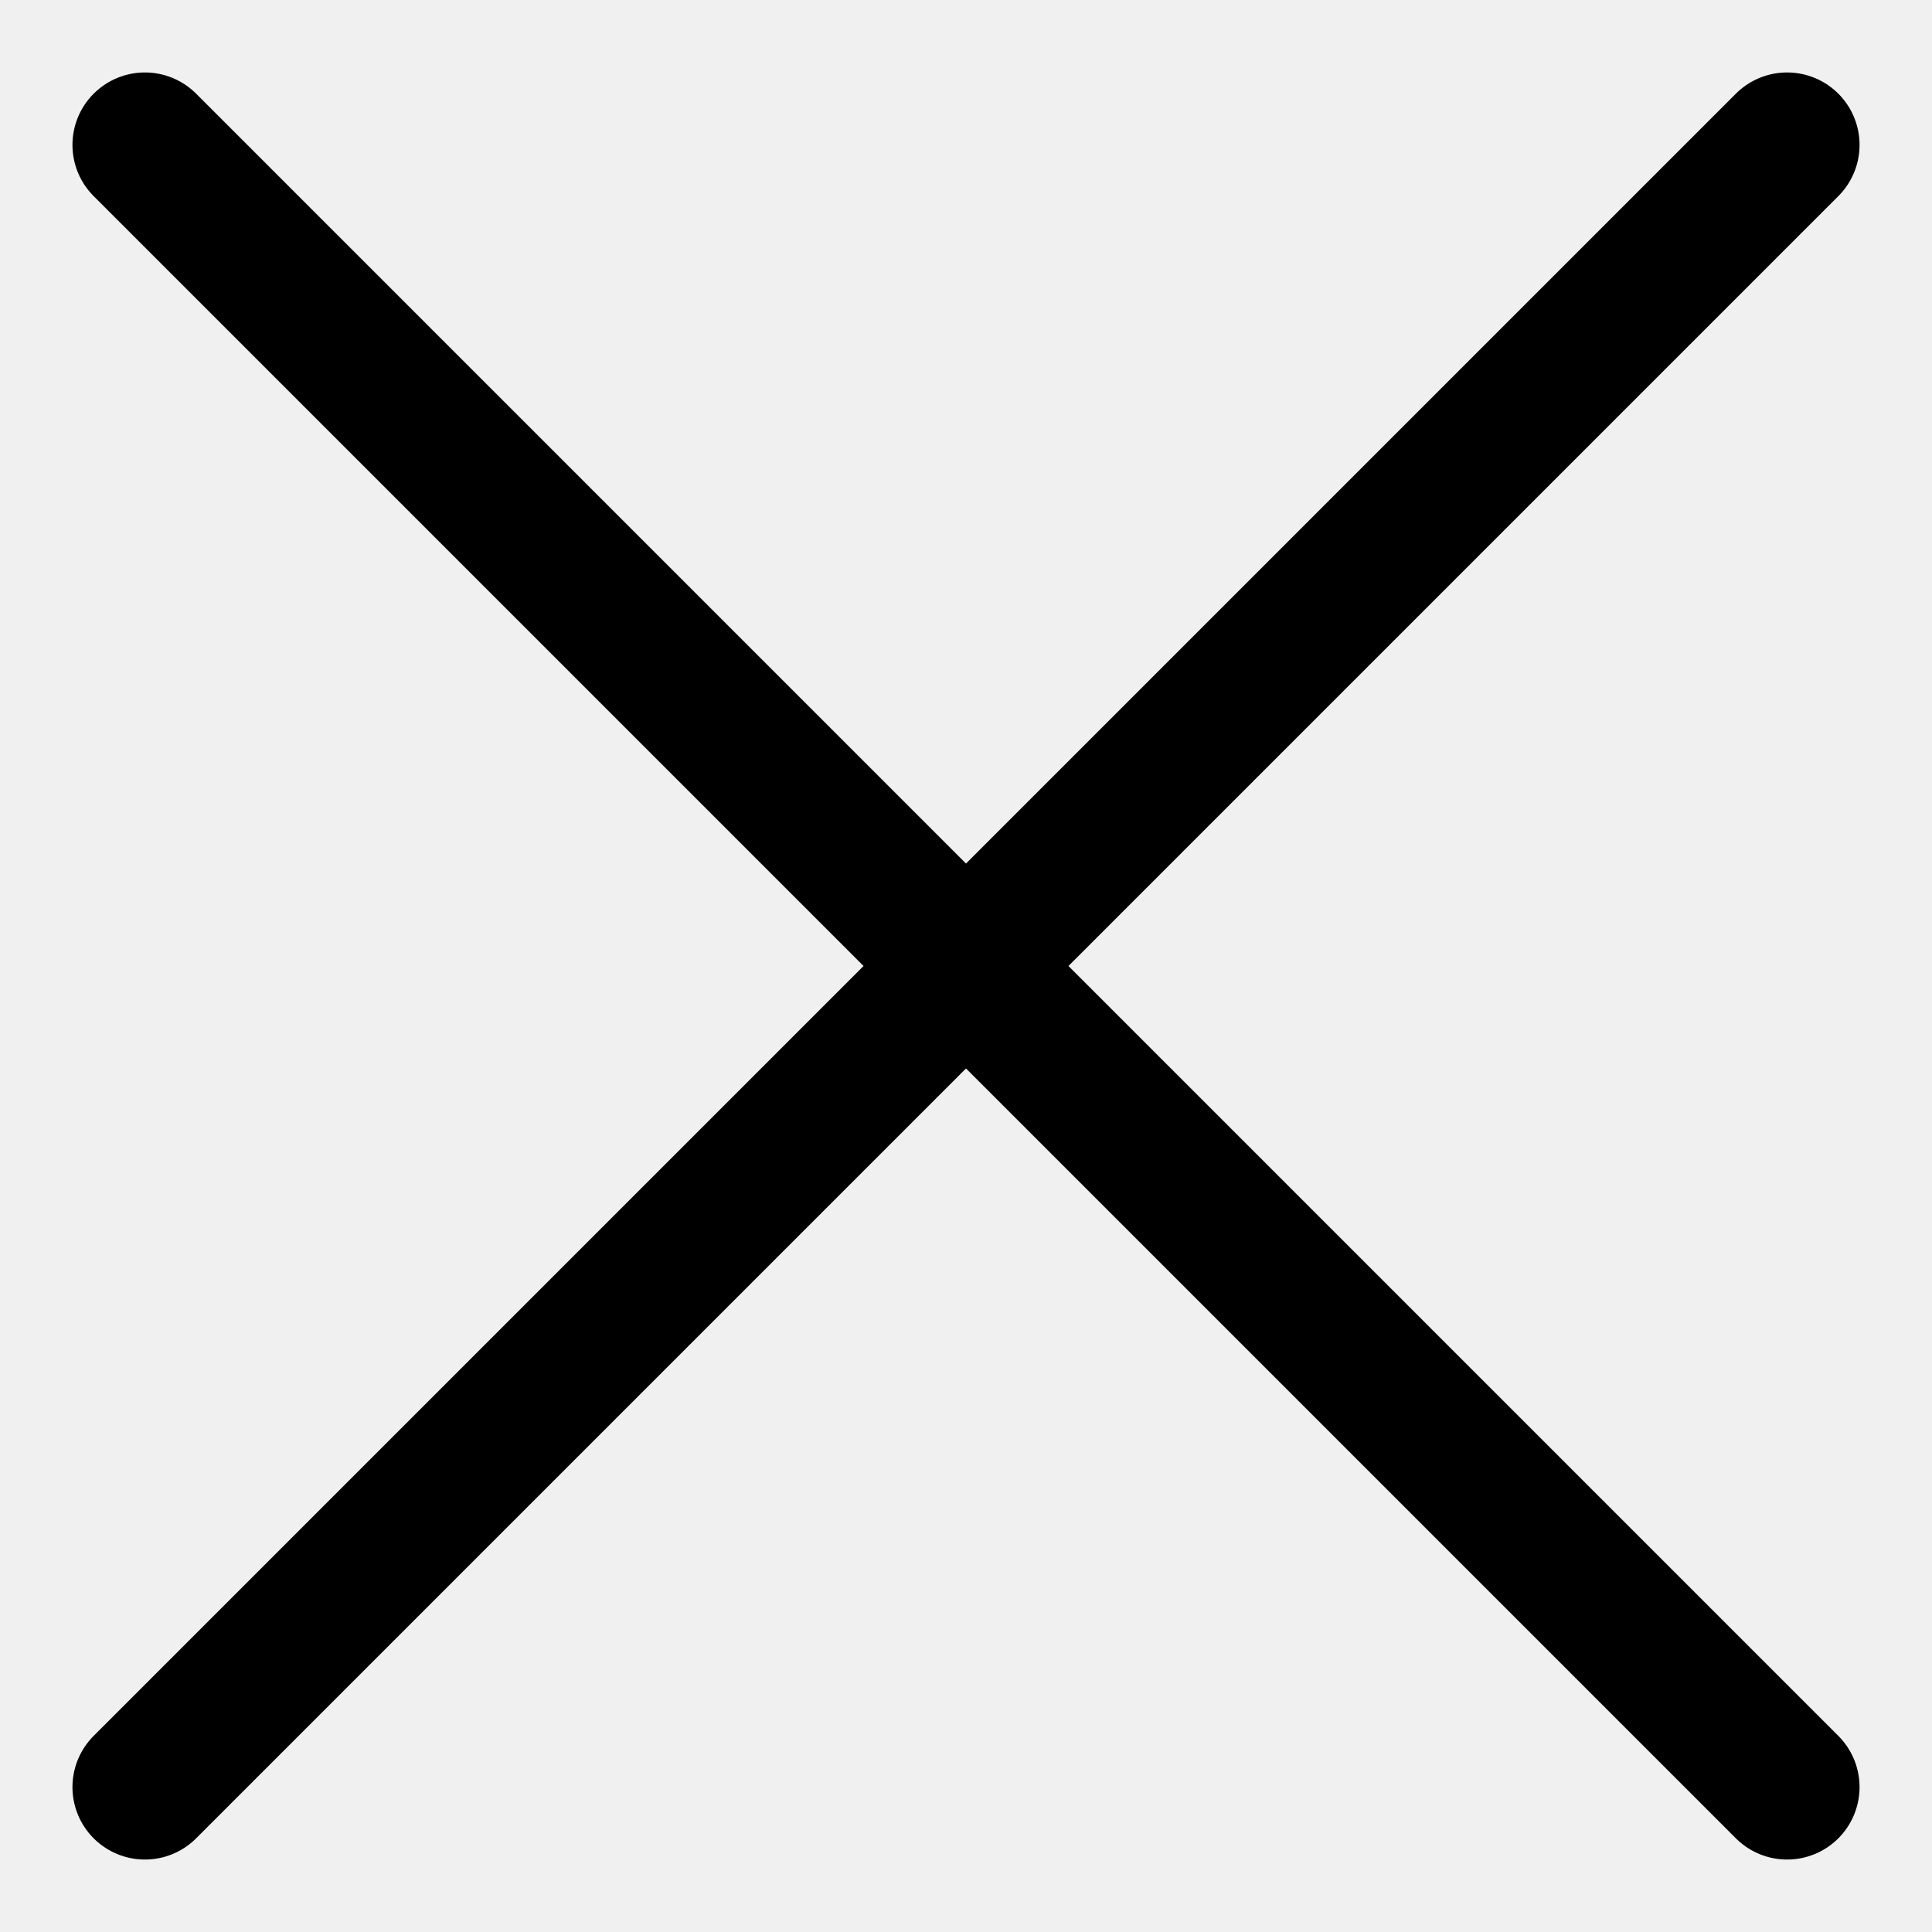
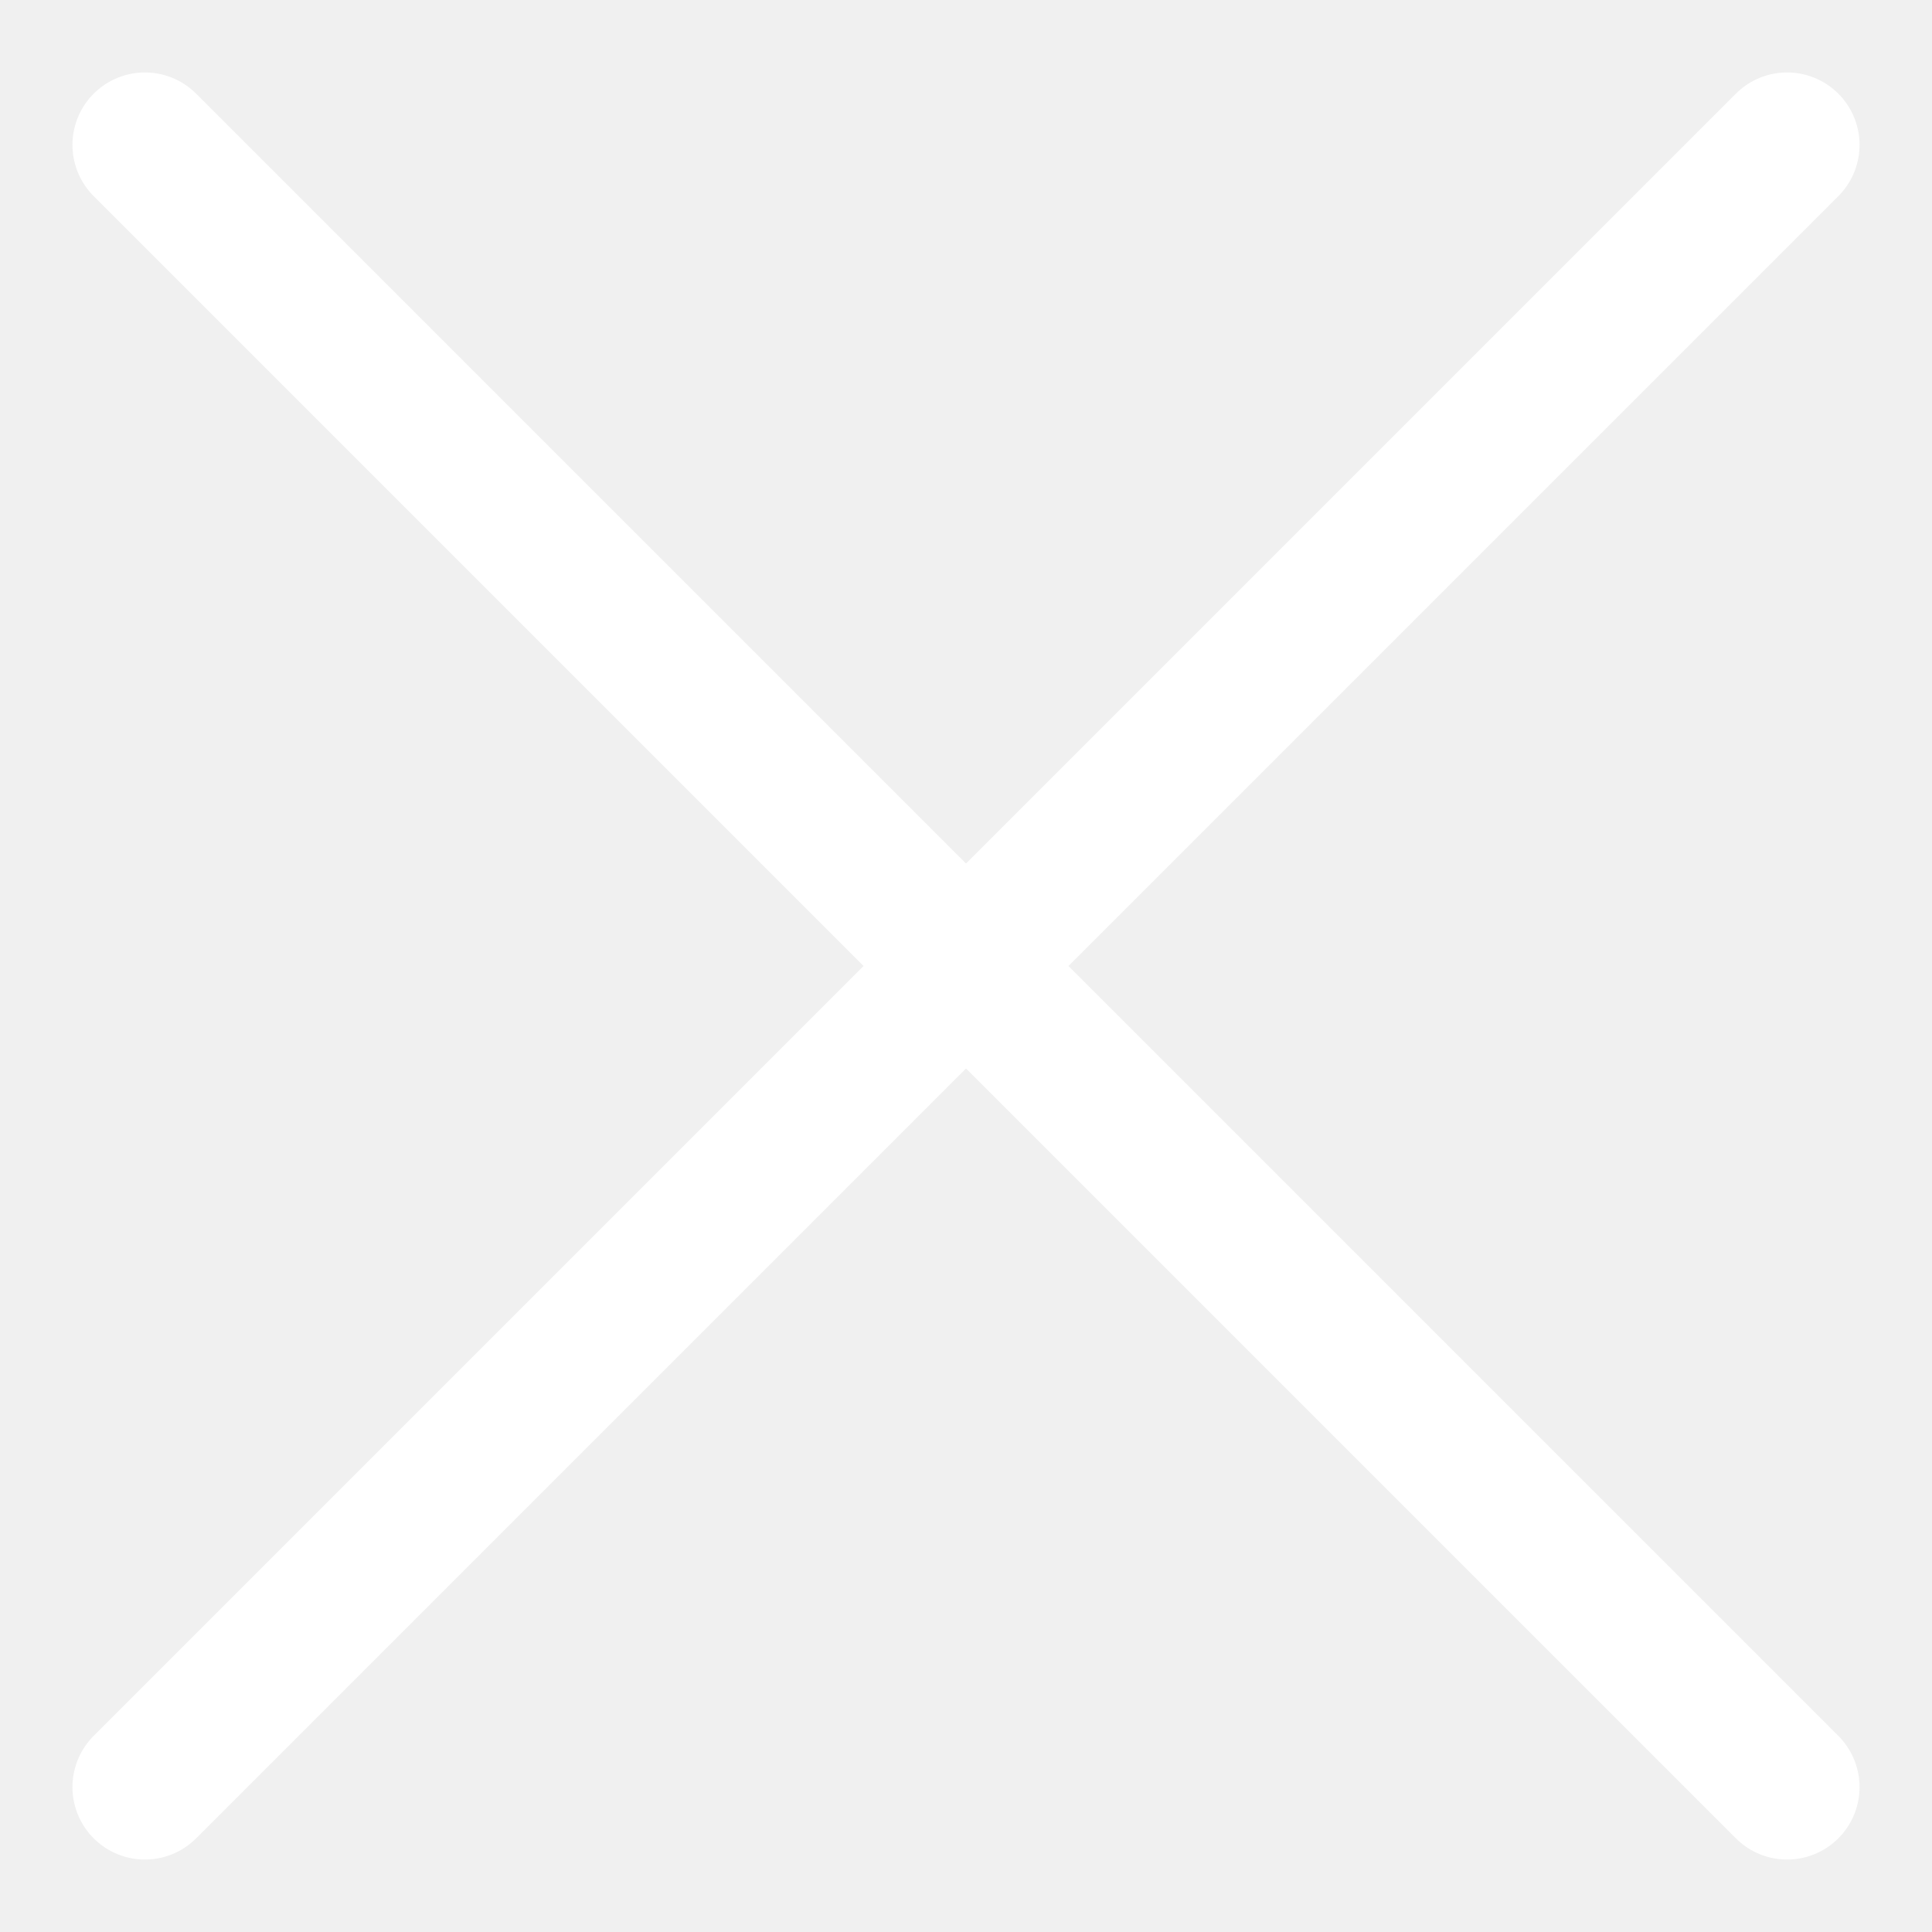
<svg xmlns="http://www.w3.org/2000/svg" width="20" height="20" viewBox="0 0 20 20" fill="none">
-   <path d="M1.5 18.5L18.5 1.5M1.5 1.5L18.5 18.5" stroke="black" stroke-width="1.5" stroke-linecap="round" stroke-linejoin="round" />
+   <path d="M1.5 18.5L18.5 1.5M1.5 1.5L18.5 18.5" stroke="white" stroke-width="1.5" stroke-linecap="round" stroke-linejoin="round" />
</svg>
